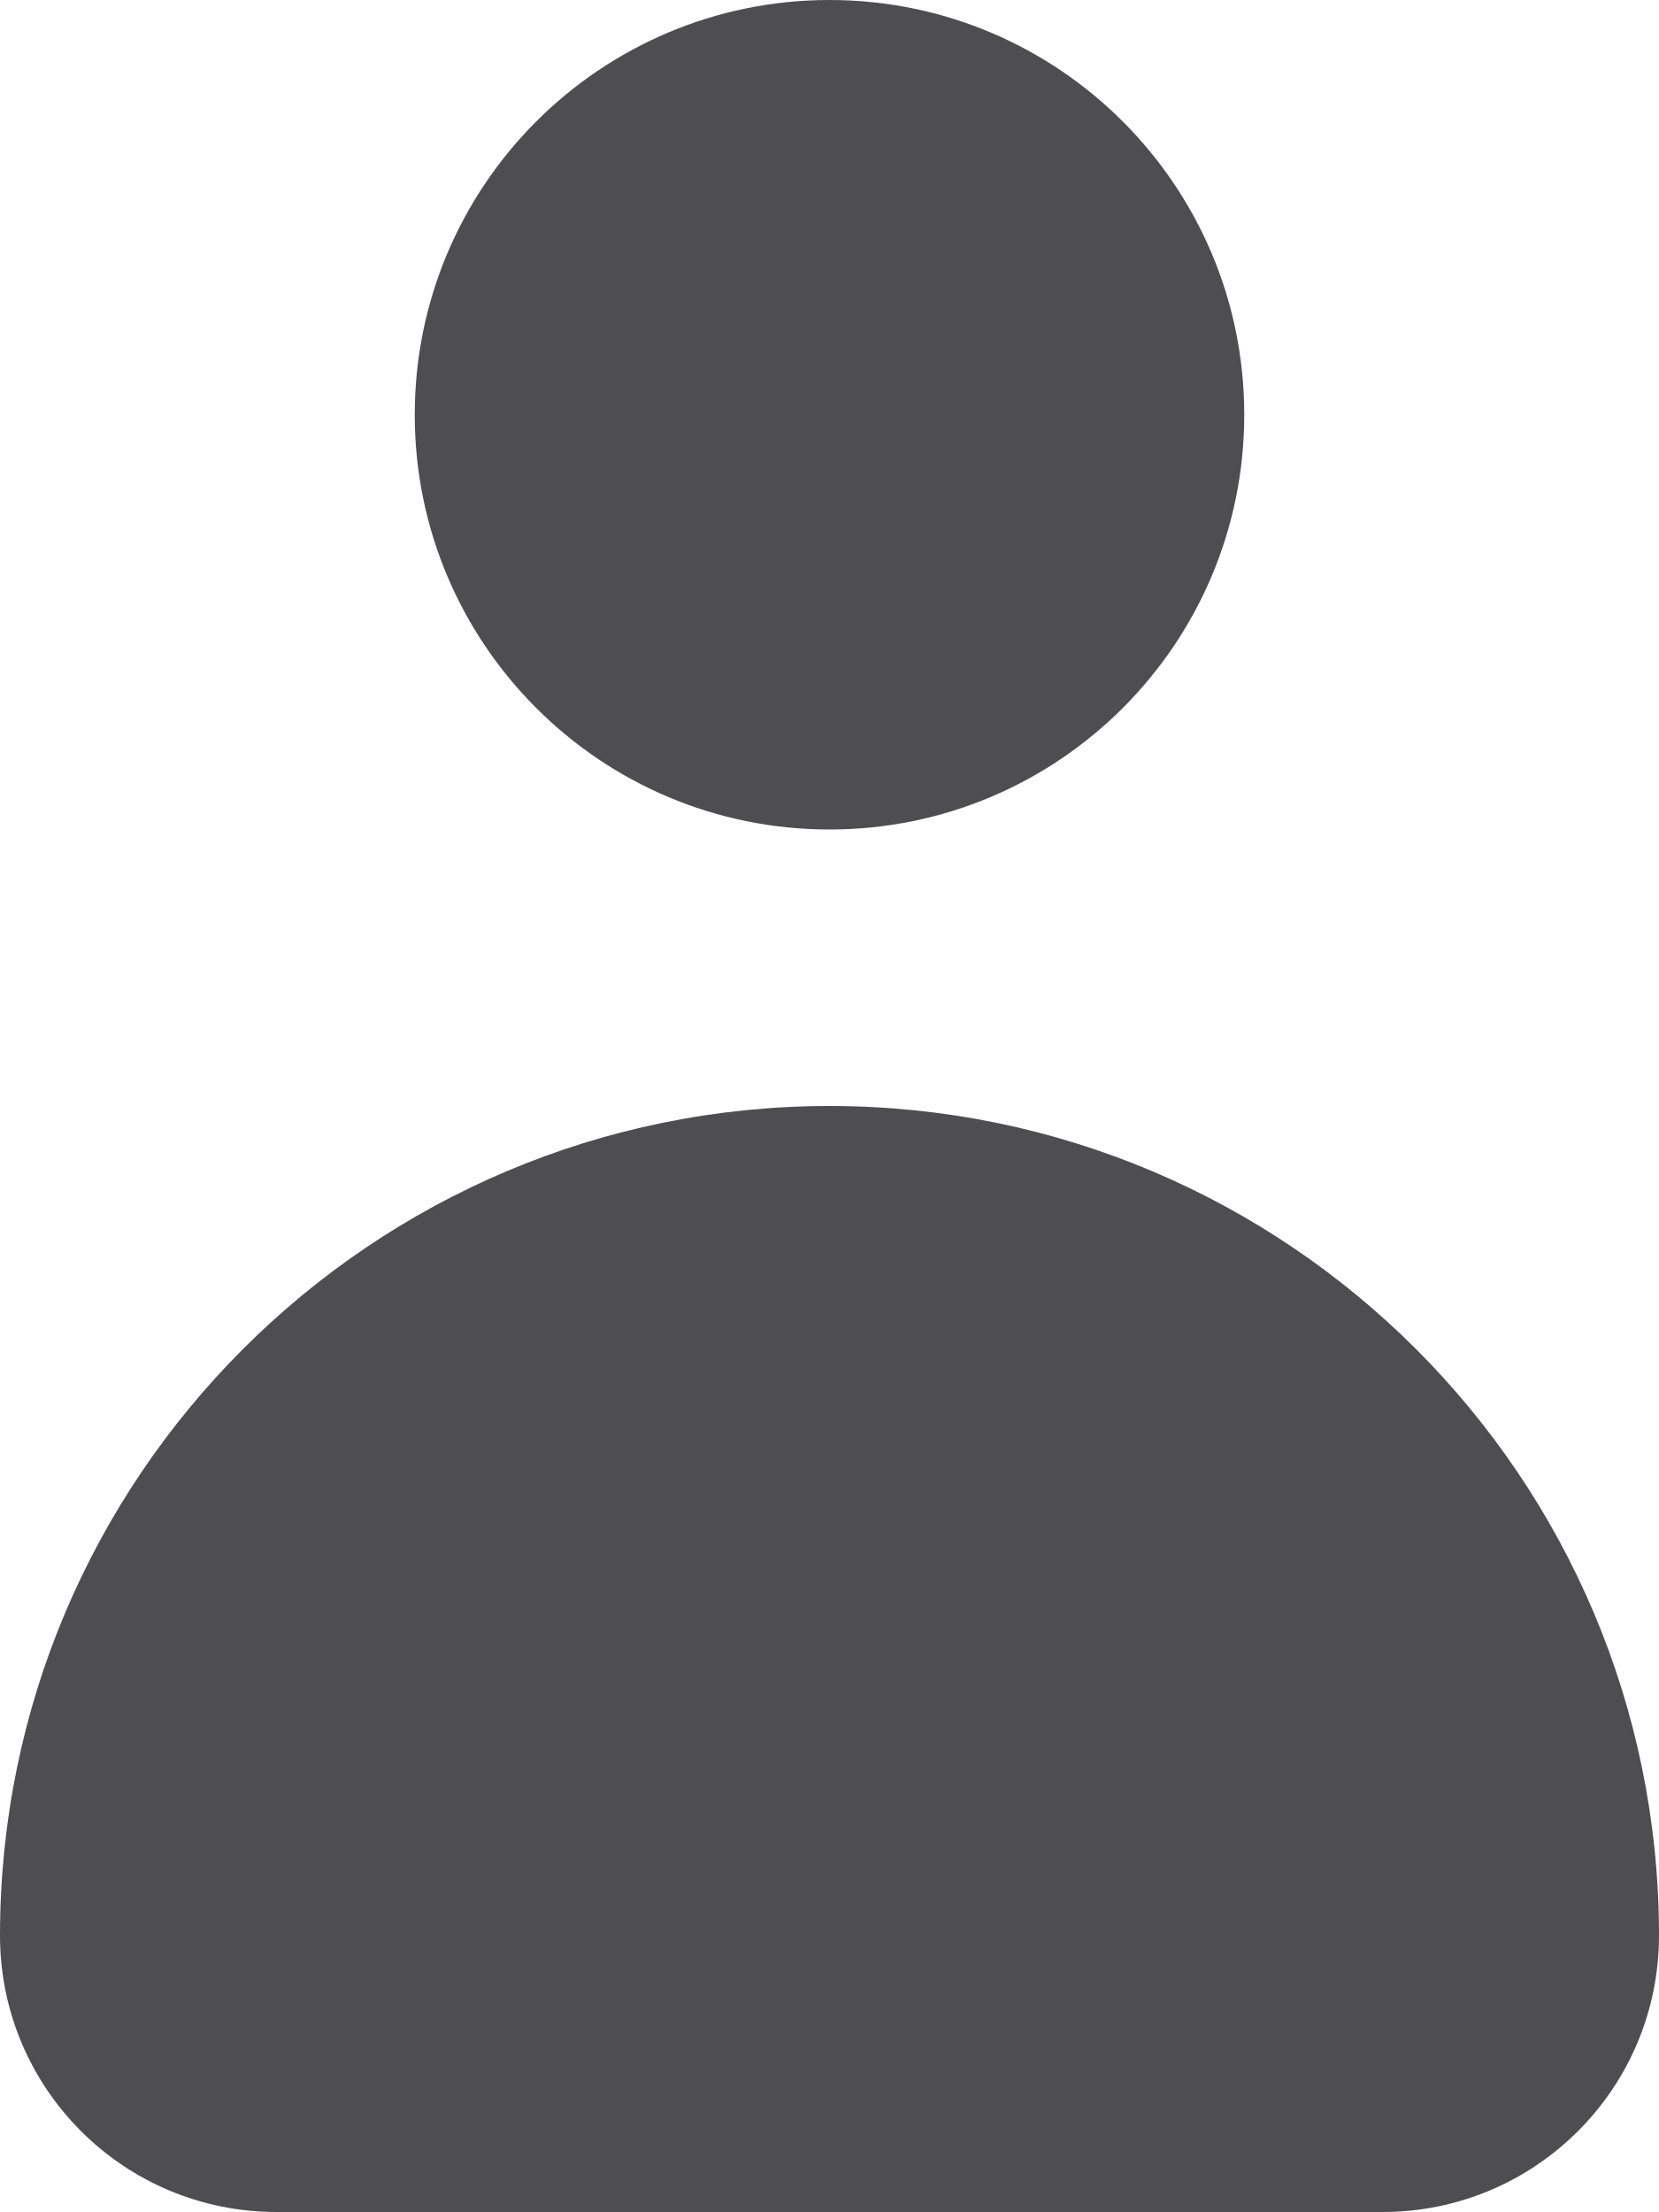
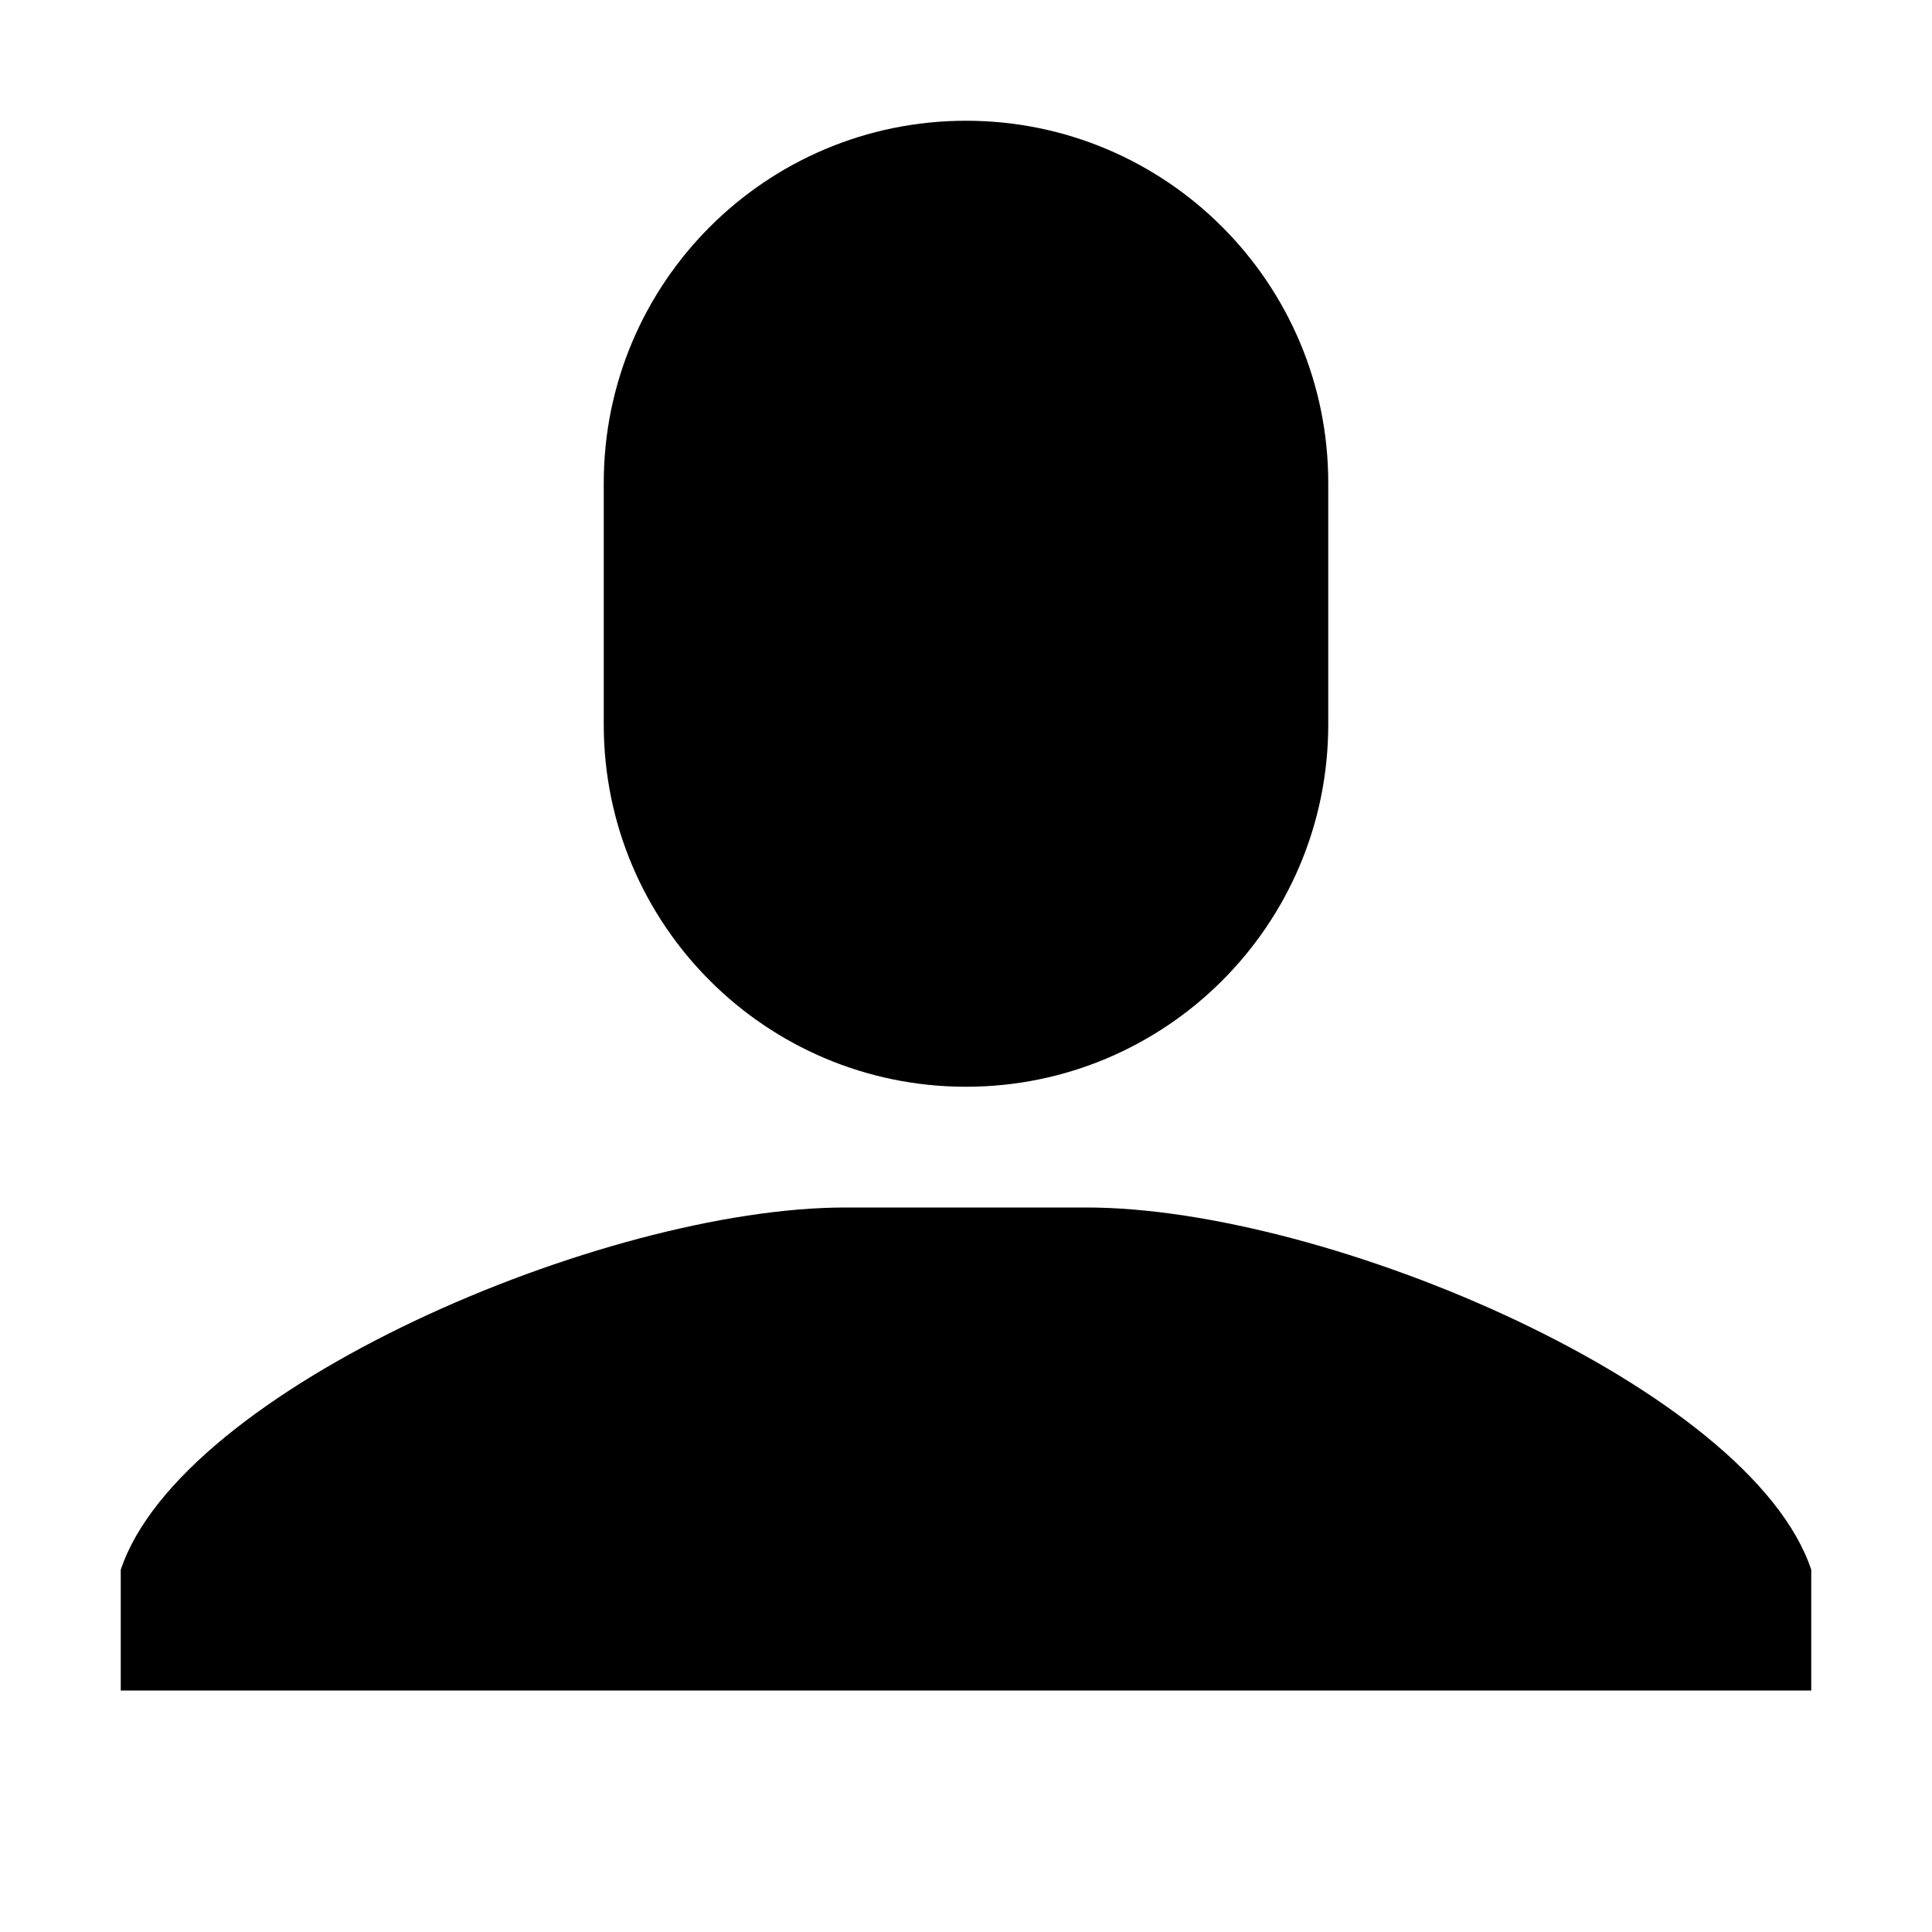
- <svg xmlns="http://www.w3.org/2000/svg" height="32px" style="enable-background:new 0 0 24 32;" version="1.1" viewBox="0 0 24 32" width="24px" xml:space="preserve">
-   <g id="Layer_1" />
-   <g id="user">
-     <g>
-       <path d="M12,16C5.375,16,0,21.375,0,28c0,2.211,1.789,4,4,4h16c2.211,0,4-1.789,4-4    C24,21.375,18.625,16,12,16z" style="fill:#4E4E50;" />
-       <circle cx="12" cy="6" r="6" style="fill:#4E4E50;" />
-     </g>
-   </g>
+ <svg xmlns="http://www.w3.org/2000/svg" height="32" id="user" viewBox="0 0 32 32" width="32">
+   <path d="M10 8 A6 6 0 0 1 22 8 L22 12 A6 6 0 0 1 10 12 z M2 26 C3 23 10 20 14 20 L18 20 C22 20 29 23 30 26 L30 28 L2 28 z" />
</svg>
